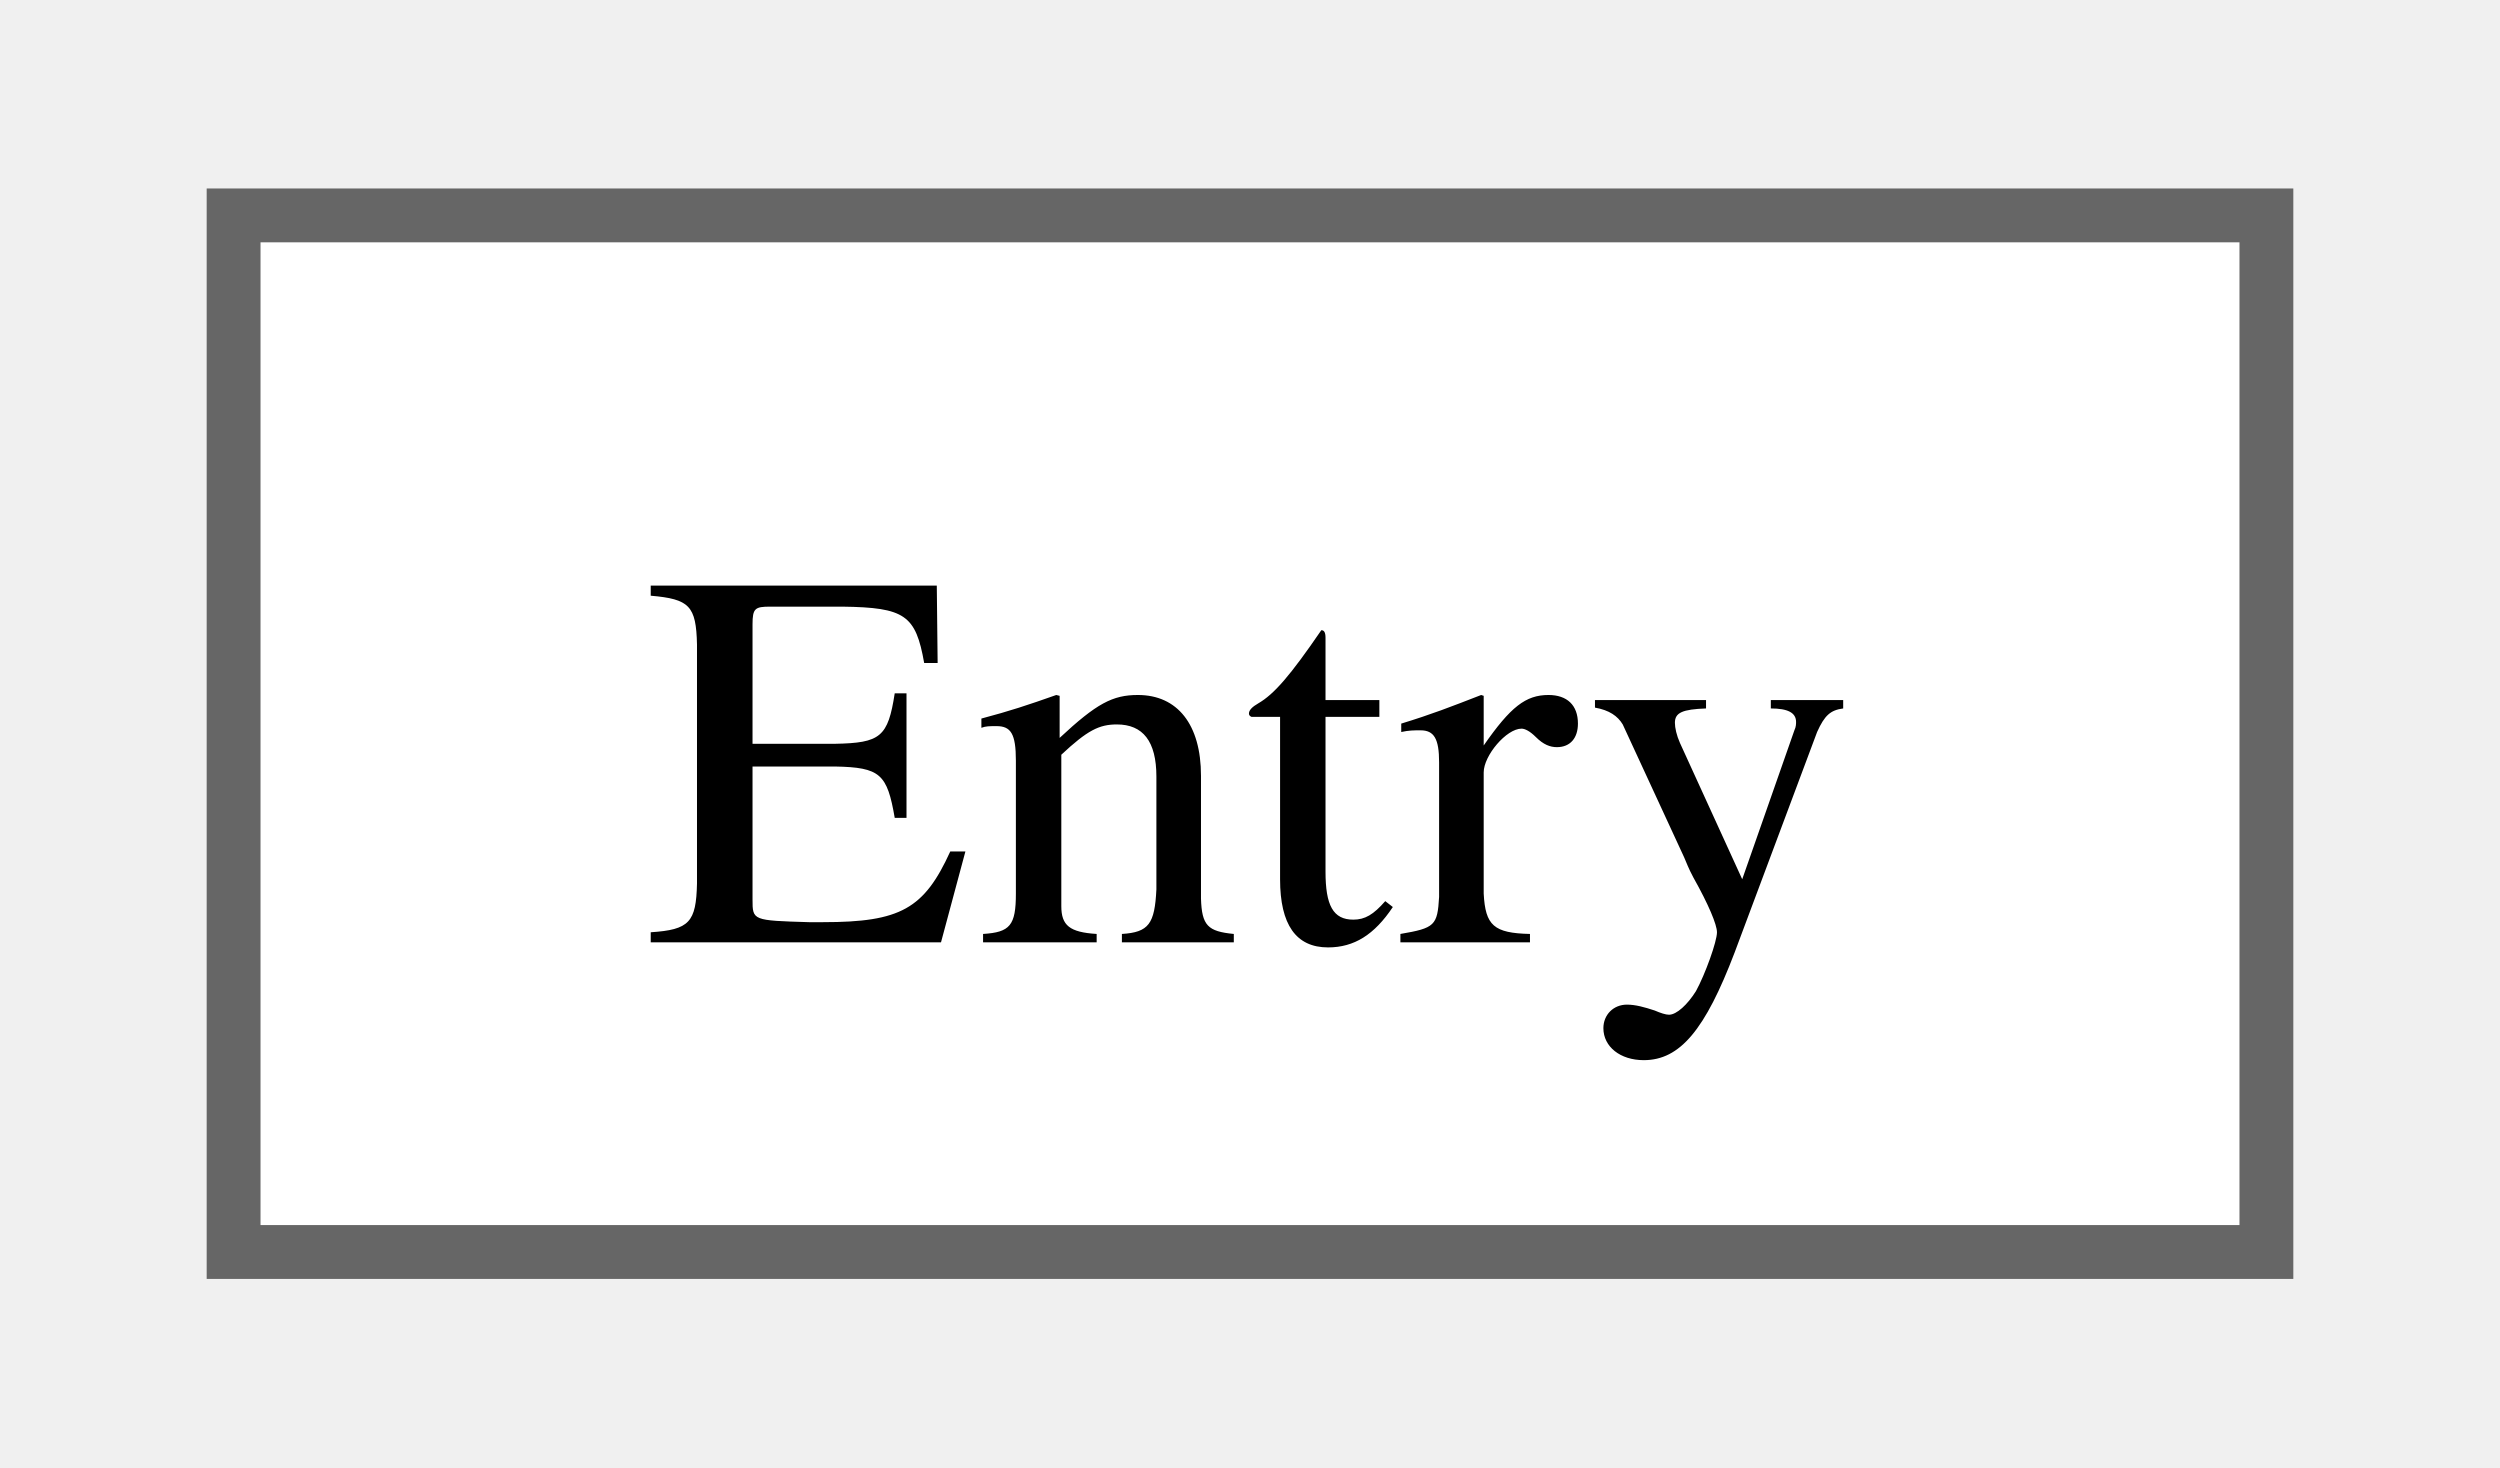
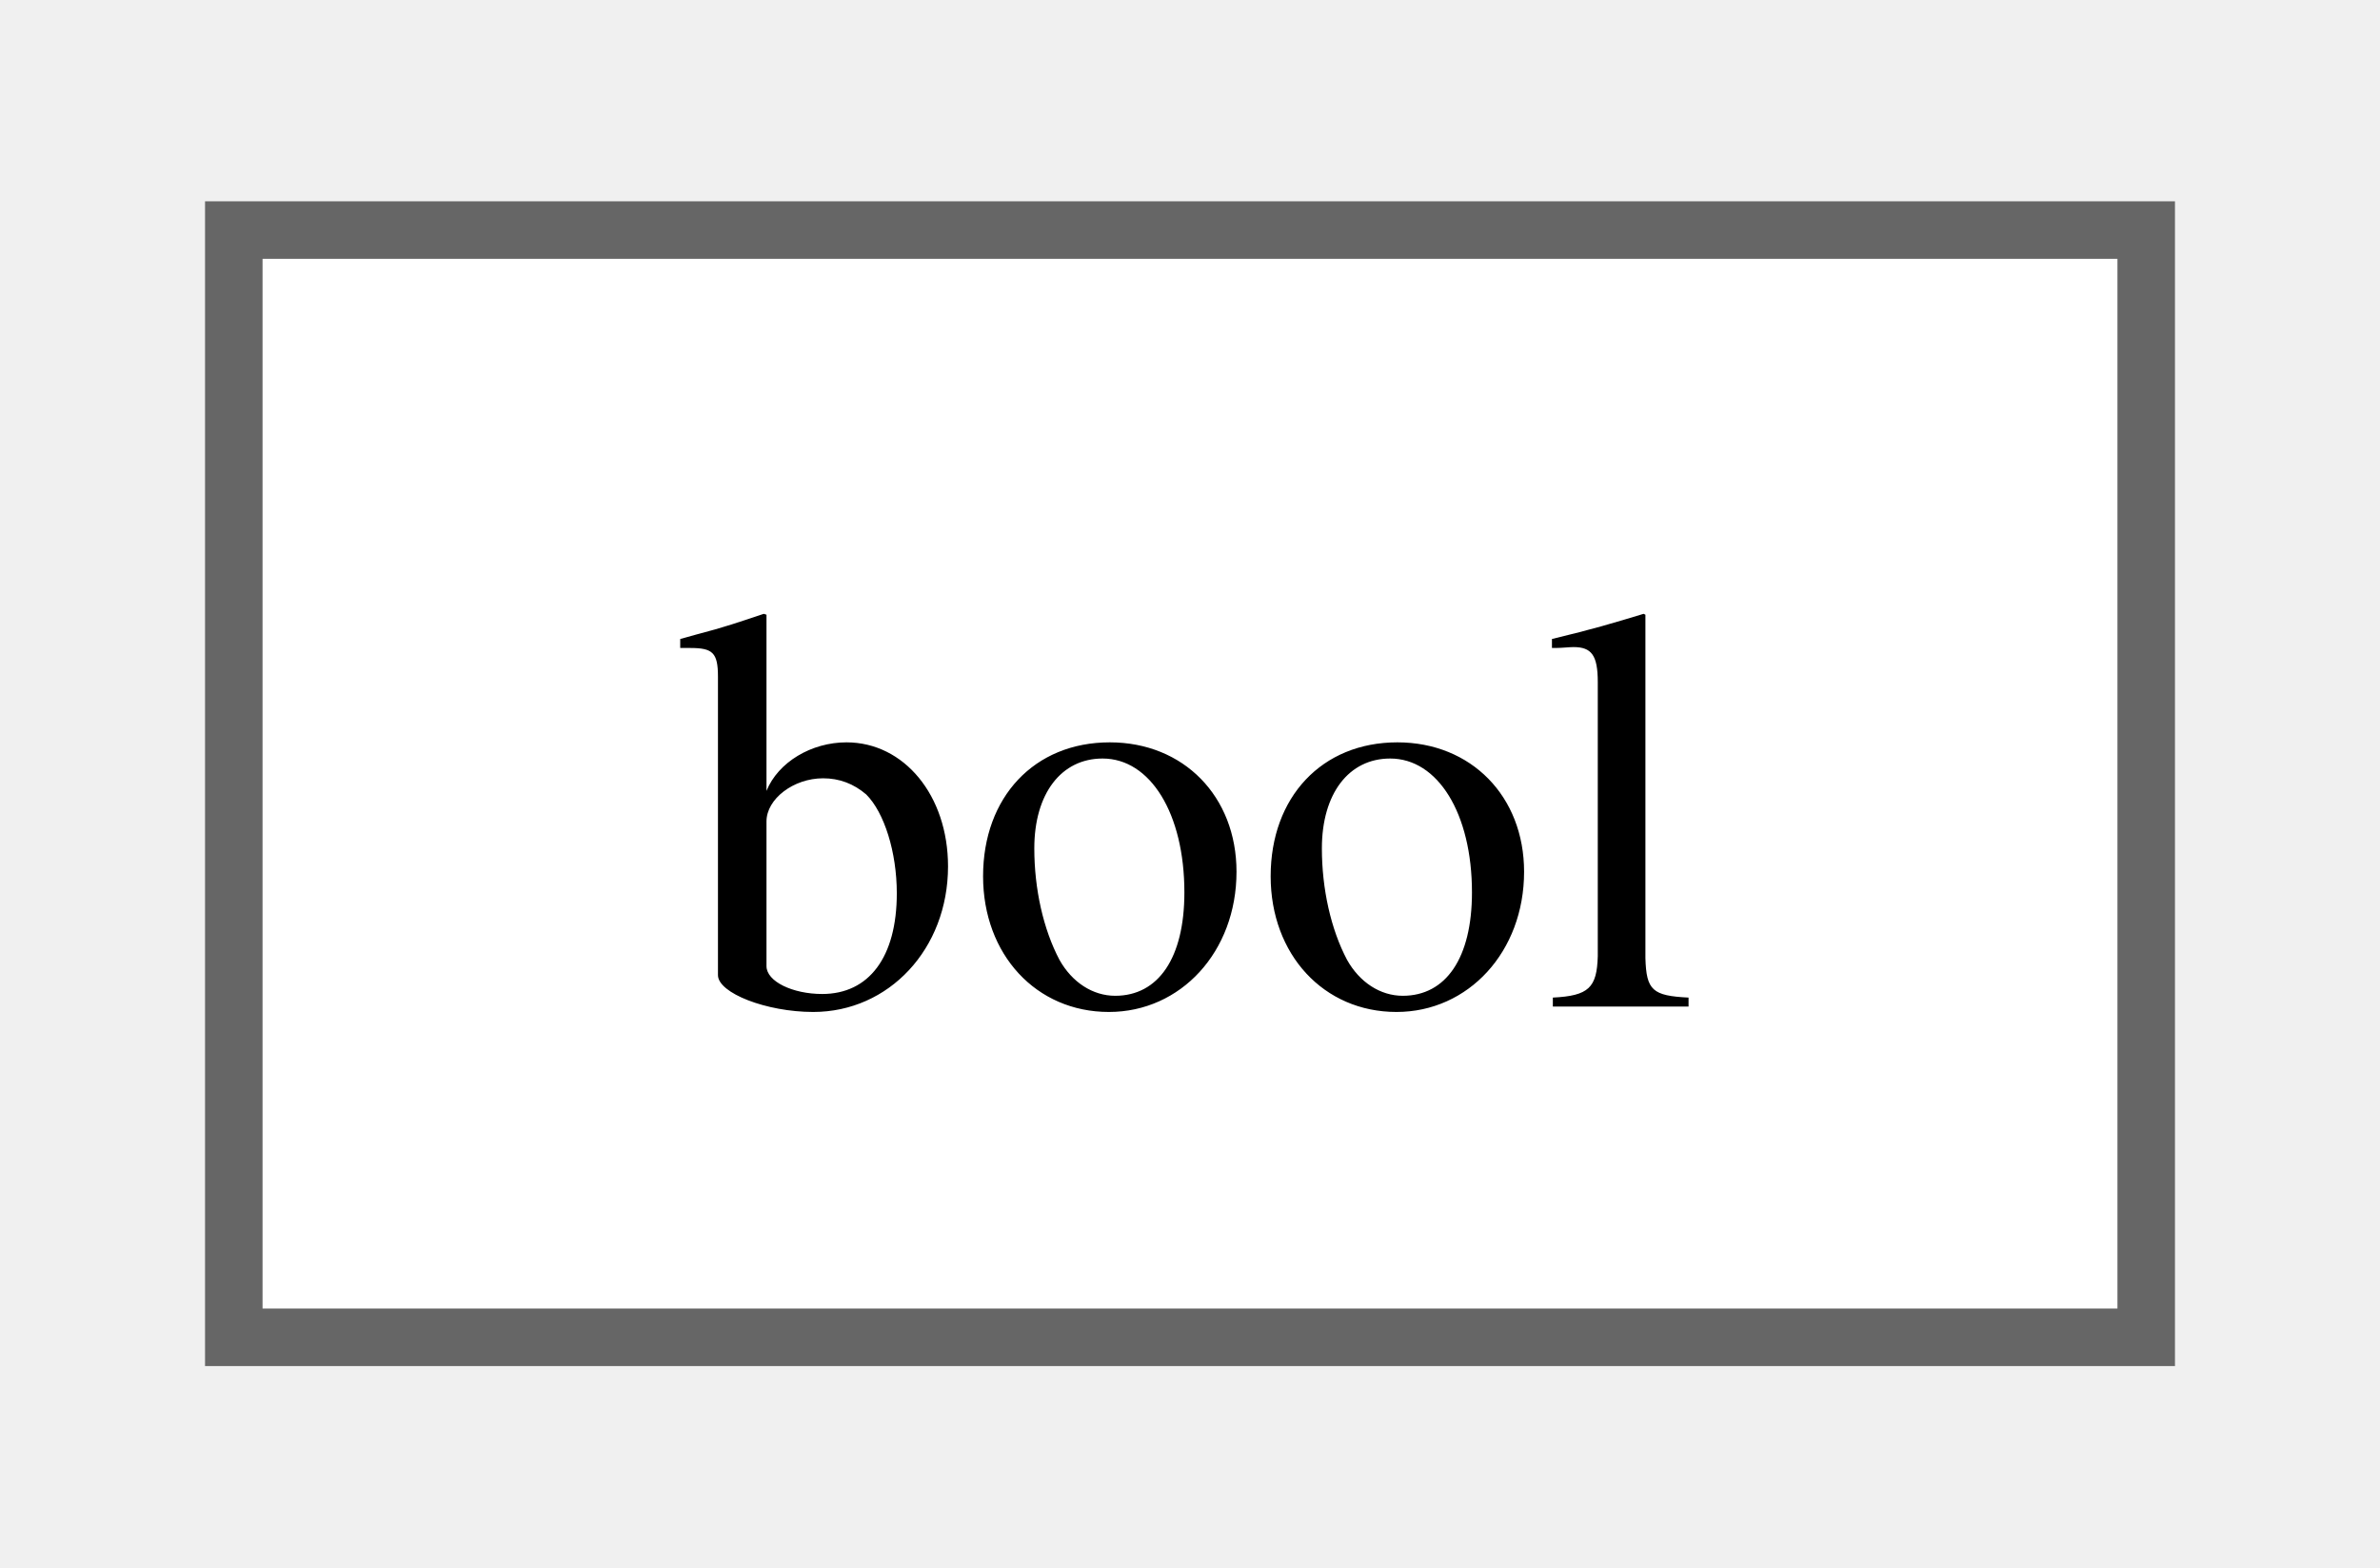
- <svg xmlns="http://www.w3.org/2000/svg" xmlns:xlink="http://www.w3.org/1999/xlink" width="46pt" height="27pt" viewBox="0.00 0.00 45.75 27.25">
+ <svg xmlns="http://www.w3.org/2000/svg" xmlns:xlink="http://www.w3.org/1999/xlink" width="41pt" height="27pt" viewBox="0.00 0.00 41.25 27.25">
  <g id="graph0" class="graph" transform="scale(1 1) rotate(0) translate(4 23.25)">
    <g id="Node000000" class="node">
      <g id="a_Node000000">
-         <a xlink:href="d7/da8/struct_measurer_1_1_entry.html" target="_top" xlink:title="Represents a measurement entry with timestamp and elapsed time information.">
-           <polygon fill="white" stroke="#666666" points="37.75,-19.25 0,-19.25 0,0 37.75,0 37.75,-19.25" />
-           <text text-anchor="middle" x="18.88" y="-5.75" font-family="Times,serif" font-size="10.00">Entry</text>
+         <a xlink:href="d9/db9/classbool.html" target="_top" xlink:title=" ">
+           <polygon fill="white" stroke="#666666" points="33.25,-19.25 0,-19.25 0,0 33.25,0 33.25,-19.25" />
+           <text text-anchor="middle" x="16.62" y="-5.75" font-family="Times,serif" font-size="10.00">bool</text>
        </a>
      </g>
    </g>
  </g>
</svg>
